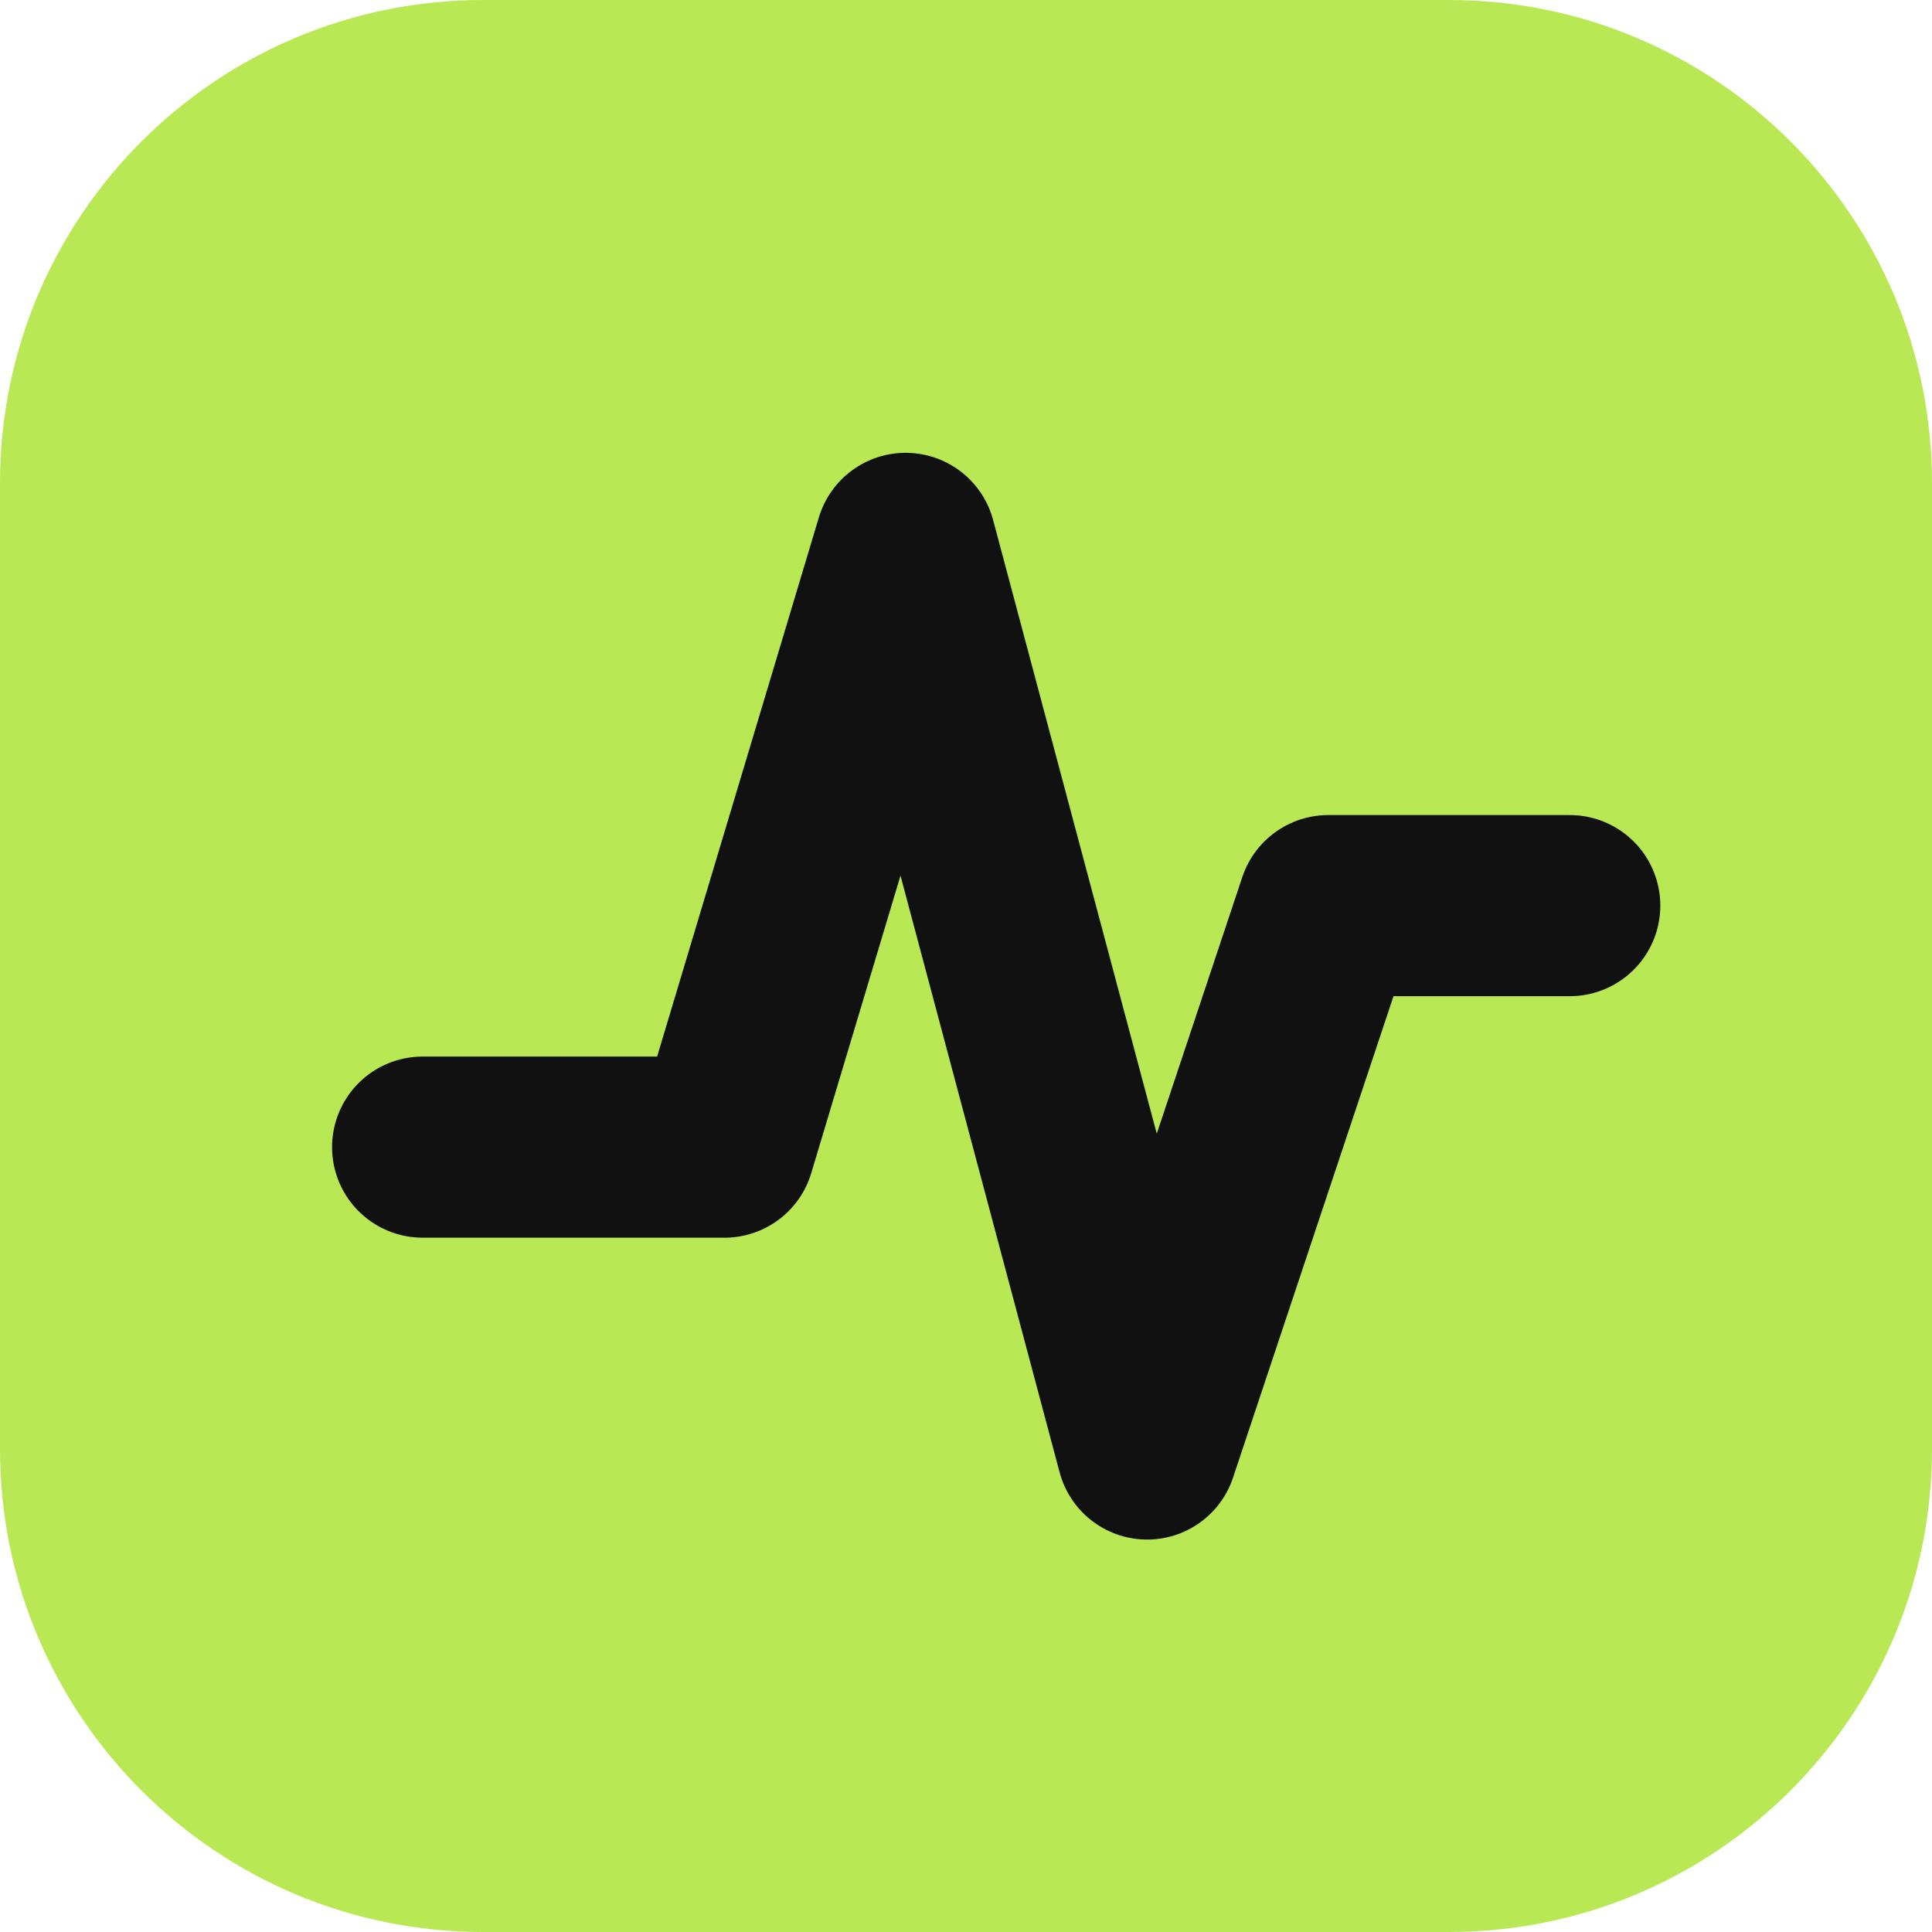
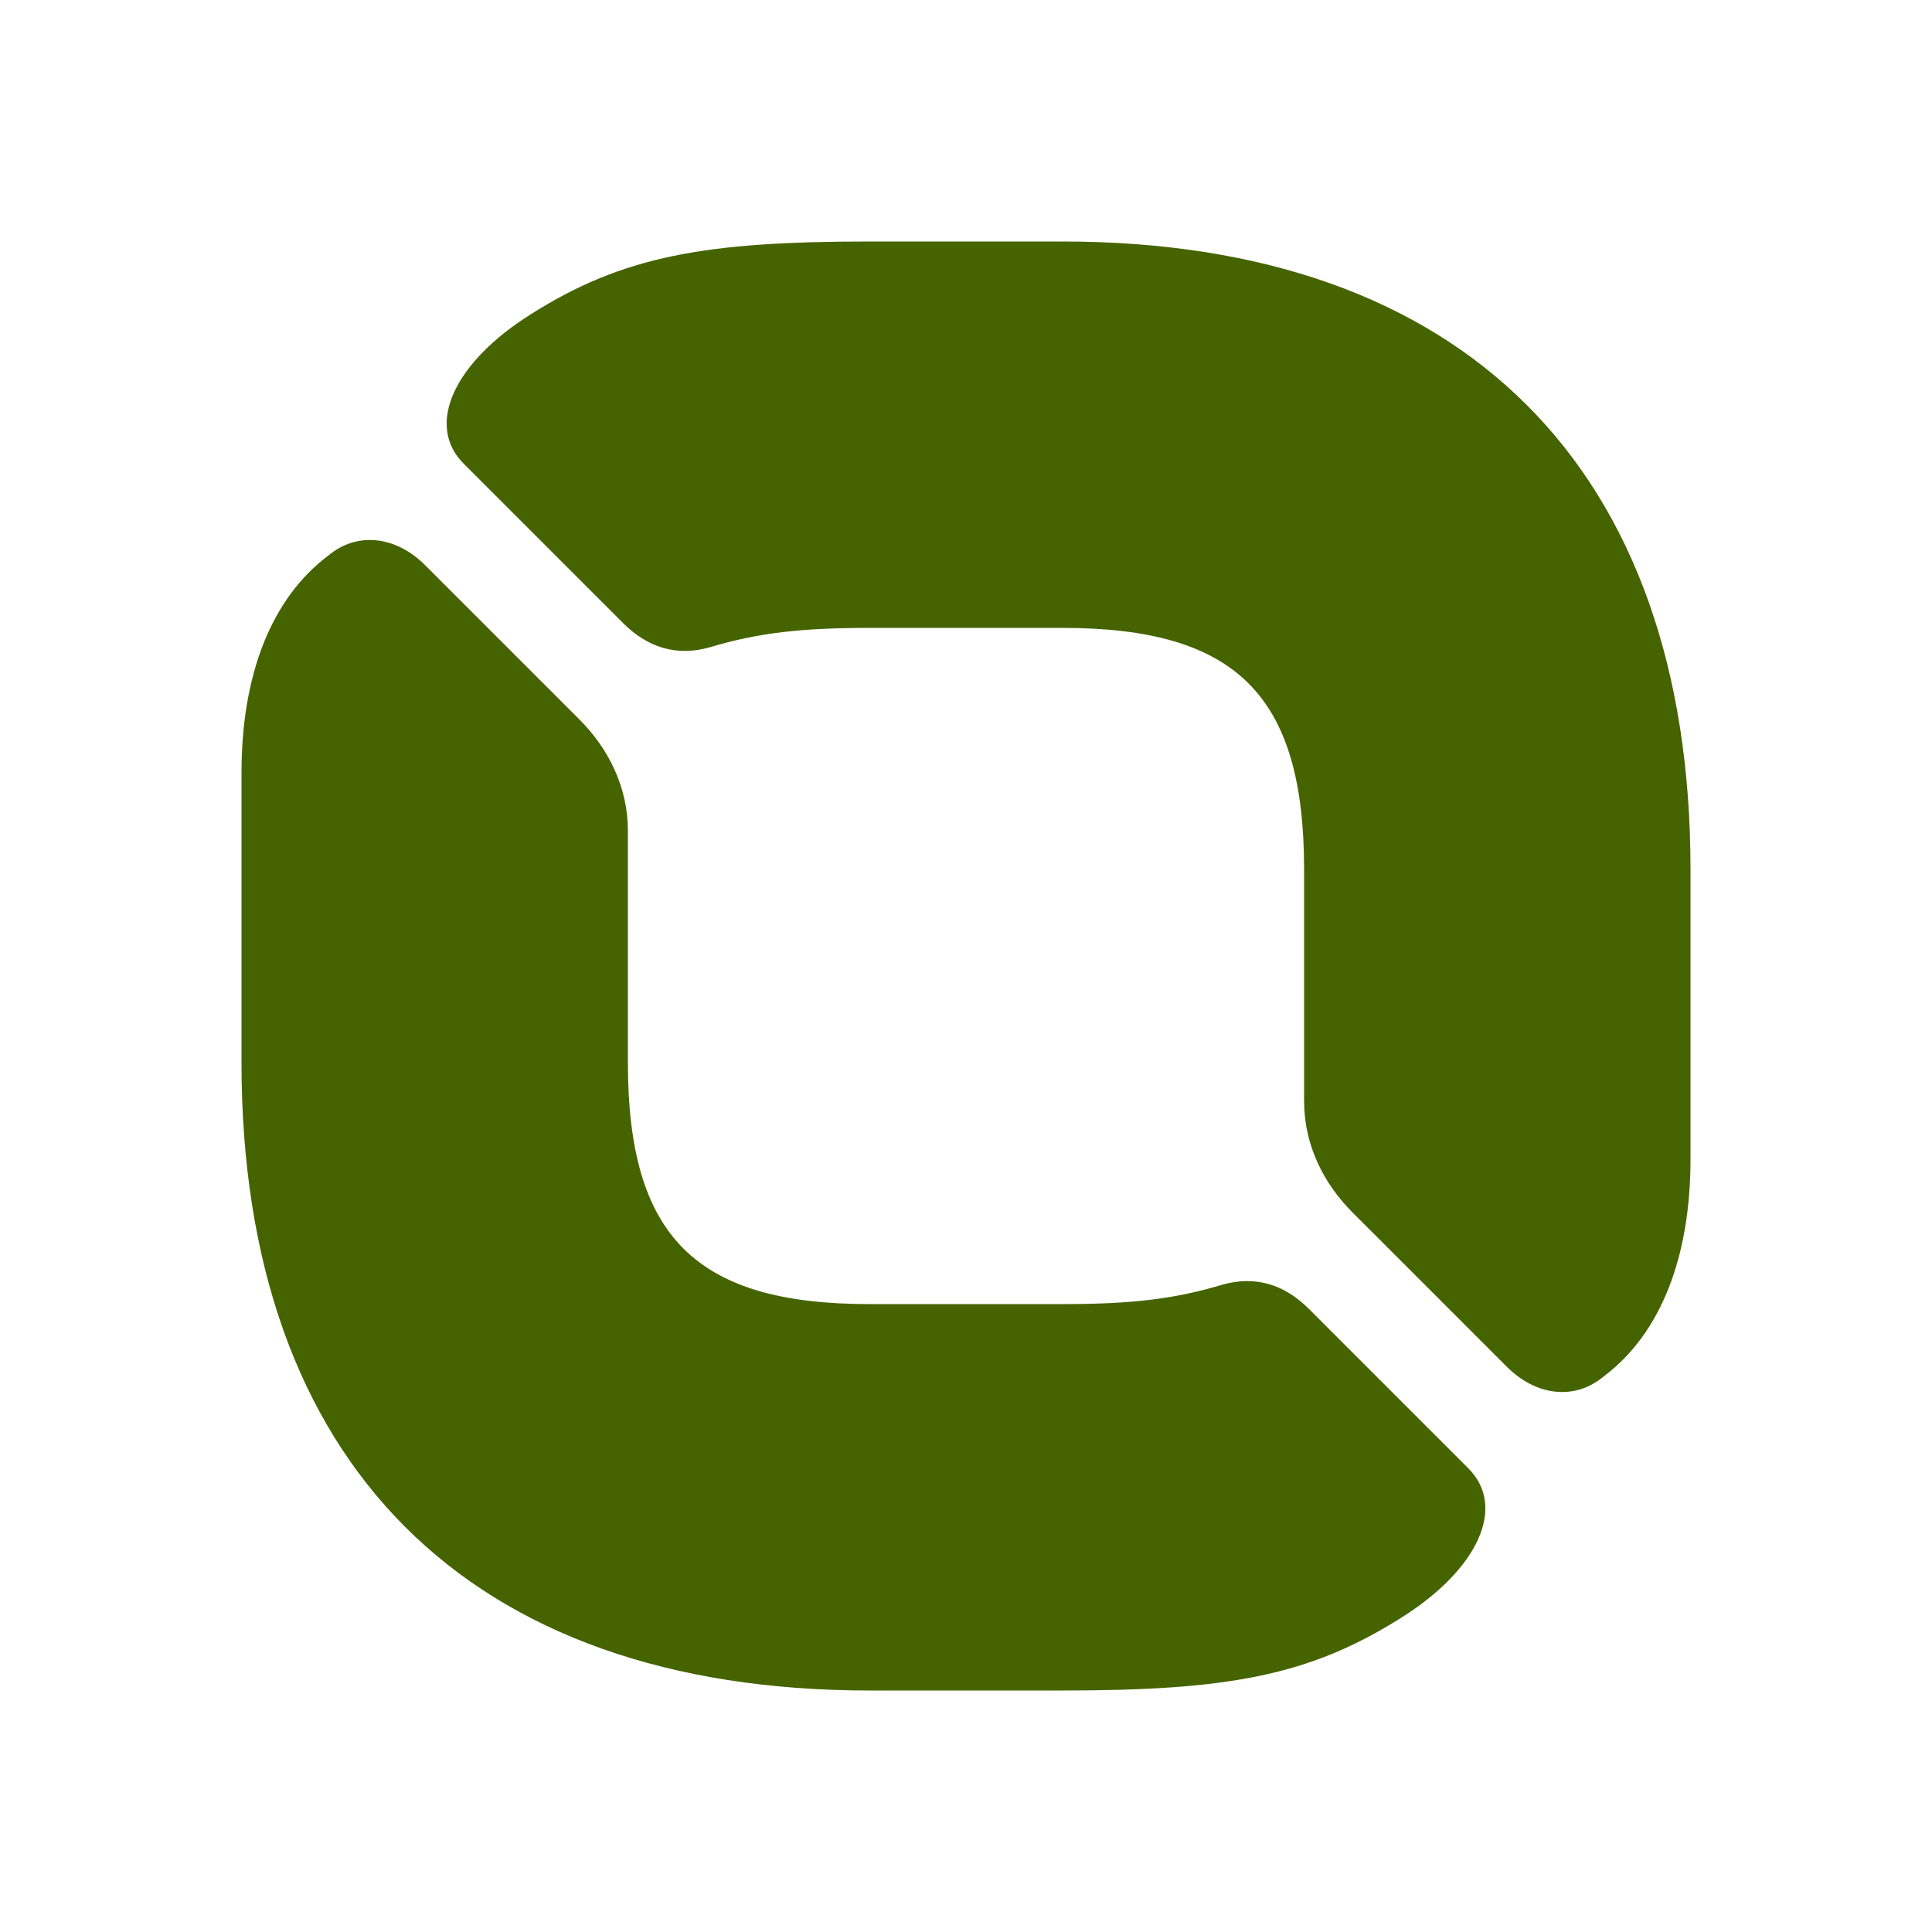
- <svg xmlns="http://www.w3.org/2000/svg" viewBox="0 0 32 32">
-   <rect width="32" height="32" rx="8" fill="#b8e954" />
-   <path d="M7 19h5l3-10 4 15 3-9h4" fill="none" stroke="#111" stroke-width="3" stroke-linecap="round" stroke-linejoin="round" />
+ <svg xmlns="http://www.w3.org/2000/svg" viewBox="0 0 40 40" fill="currentColor">
+   <style>svg { color: #456400; } @media (prefers-color-scheme: dark) { svg { color: #c8ff3d; } }</style>
+   <path d="M11 6.5C12.9 5.3 14.6 5 18 5H22C30.3 5 35 9.7 35 18V24C35 26 34.4 27.6 33.2 28.5C32.6 29 31.8 28.9 31.2 28.3L28 25.1C27.4 24.5 27 23.7 27 22.8V18C27 14.4 25.6 13 22 13H18C16.6 13 15.7 13.1 14.7 13.4C14 13.6 13.4 13.4 12.9 12.9L9.6 9.6C8.8 8.8 9.4 7.5 11 6.5Z" />
+   <path d="M11 6.5C12.9 5.3 14.6 5 18 5H22C30.3 5 35 9.7 35 18V24C35 26 34.4 27.6 33.2 28.5C32.6 29 31.8 28.9 31.2 28.3L28 25.1C27.4 24.5 27 23.7 27 22.8V18C27 14.4 25.6 13 22 13H18C16.6 13 15.7 13.1 14.7 13.4C14 13.6 13.4 13.4 12.9 12.9L9.6 9.6C8.8 8.8 9.4 7.5 11 6.5Z" transform="rotate(180 20 20)" />
</svg>
